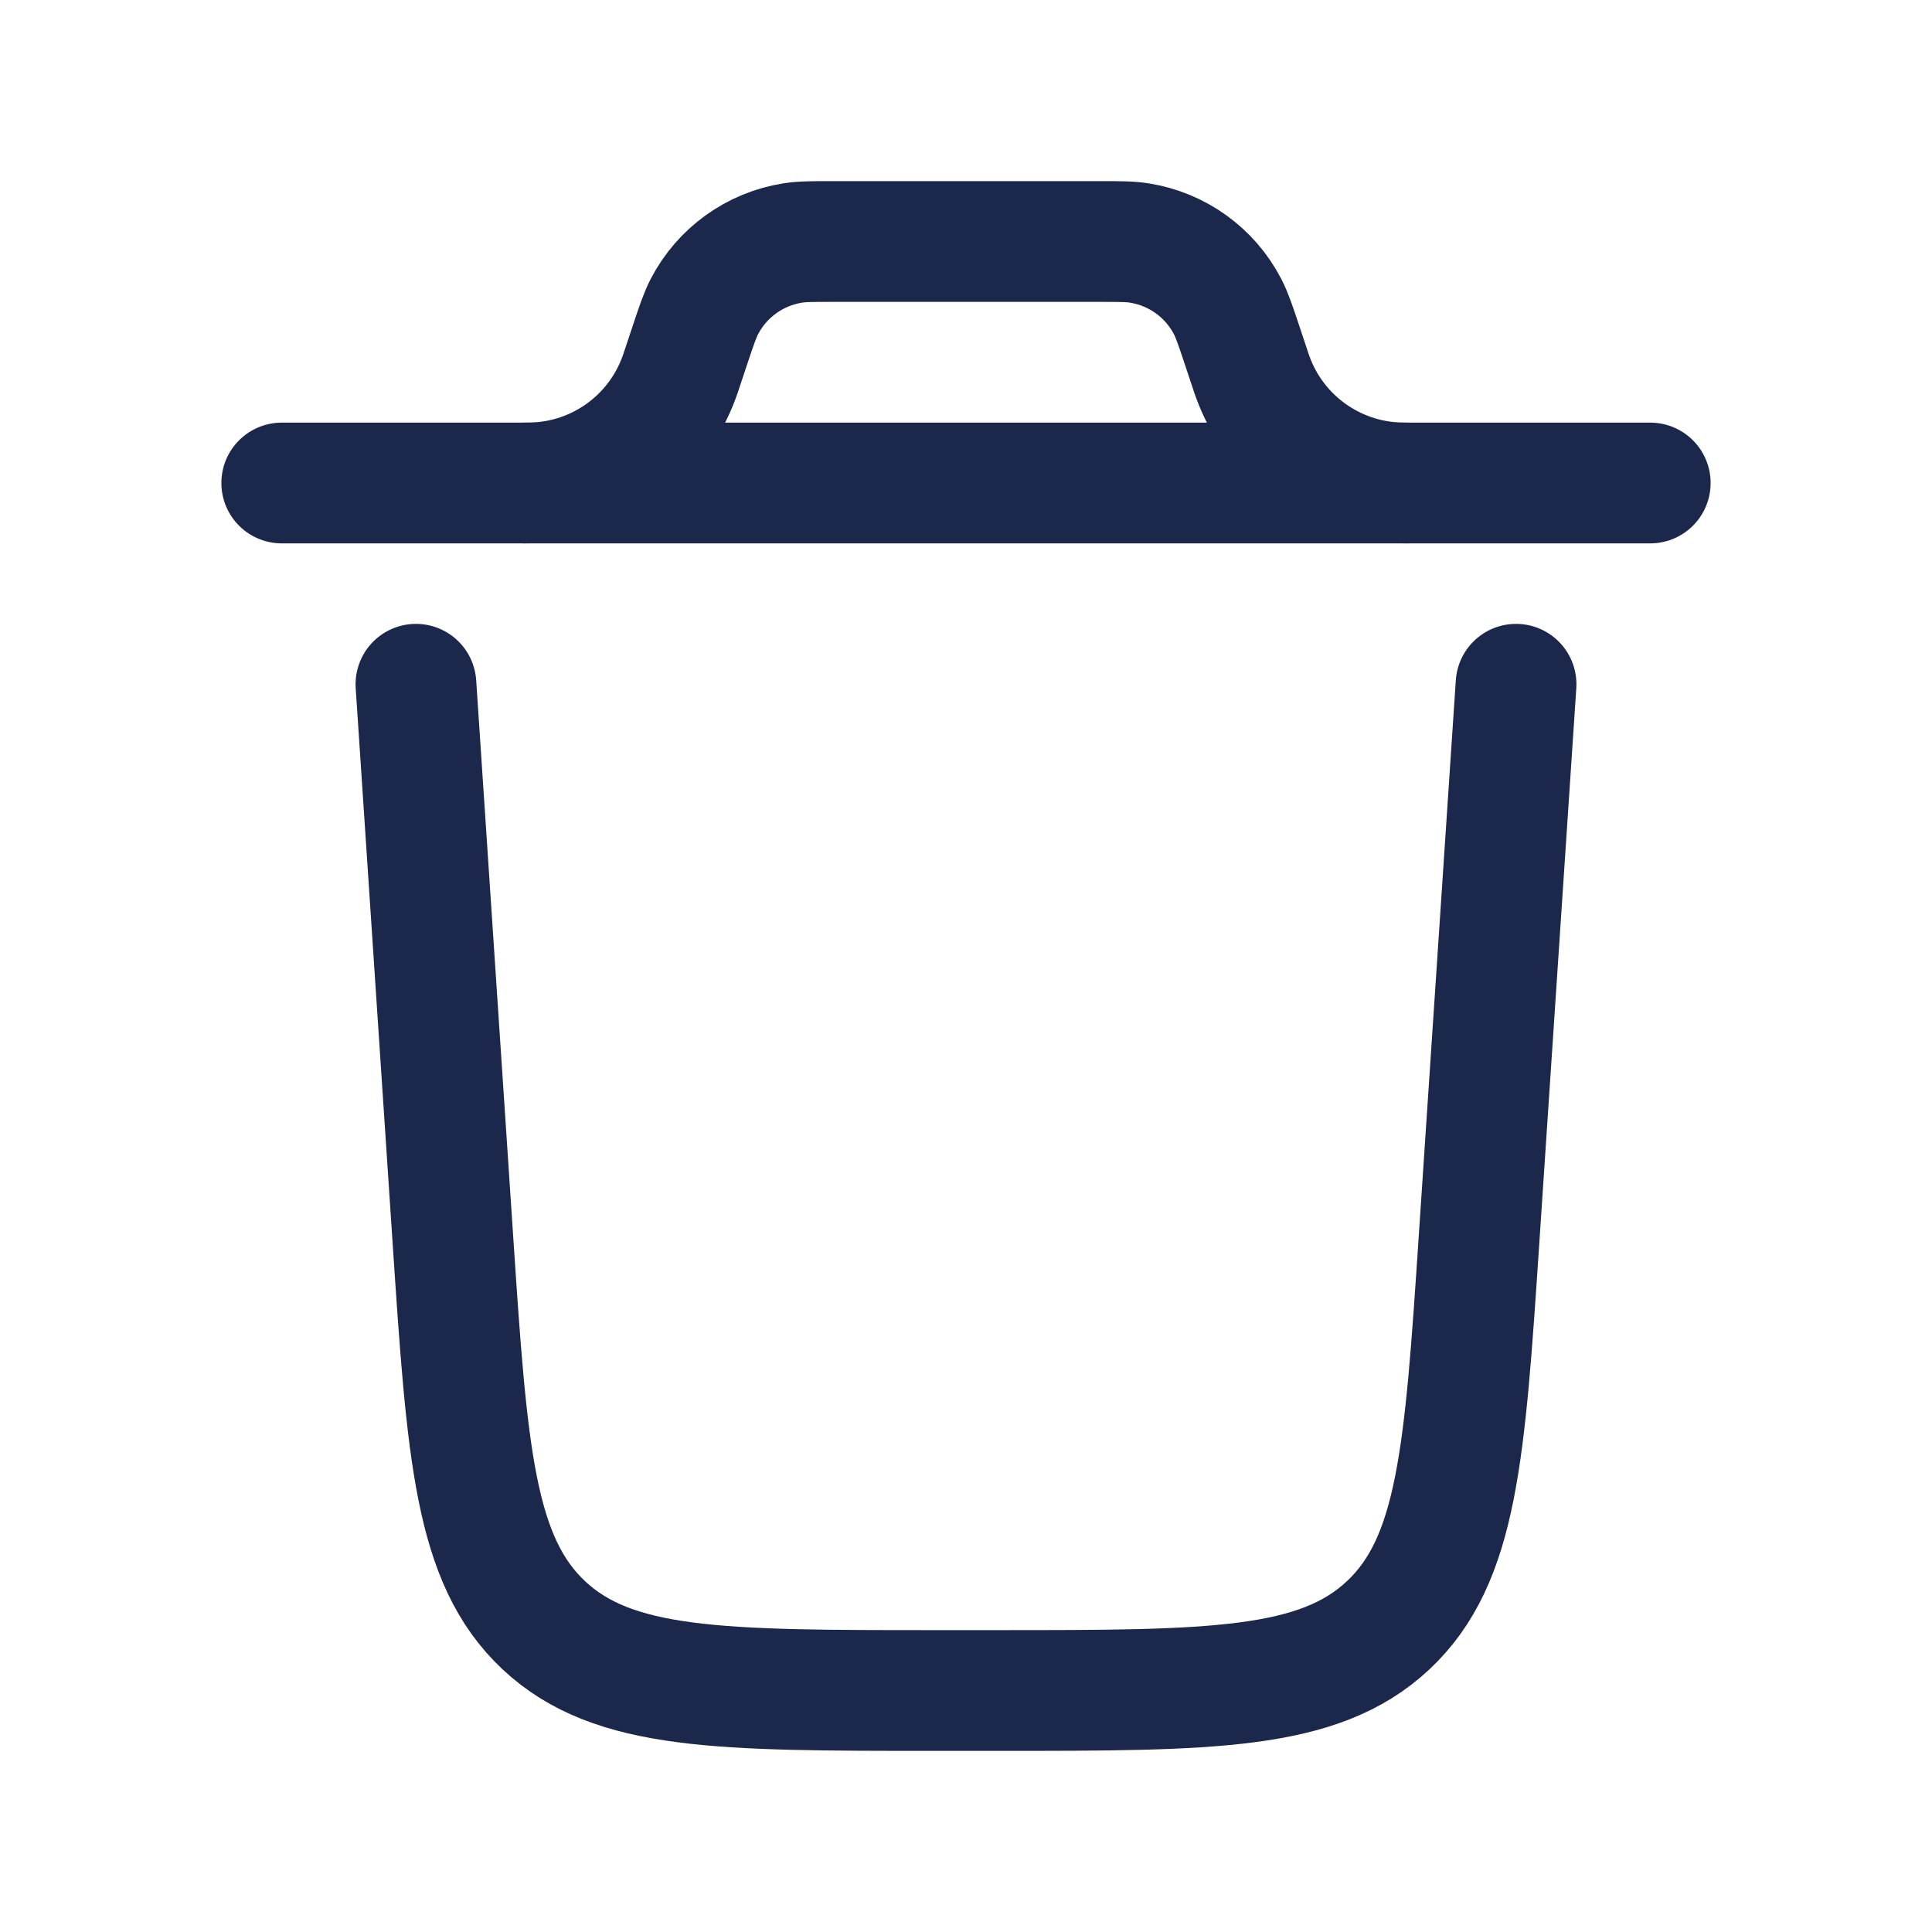
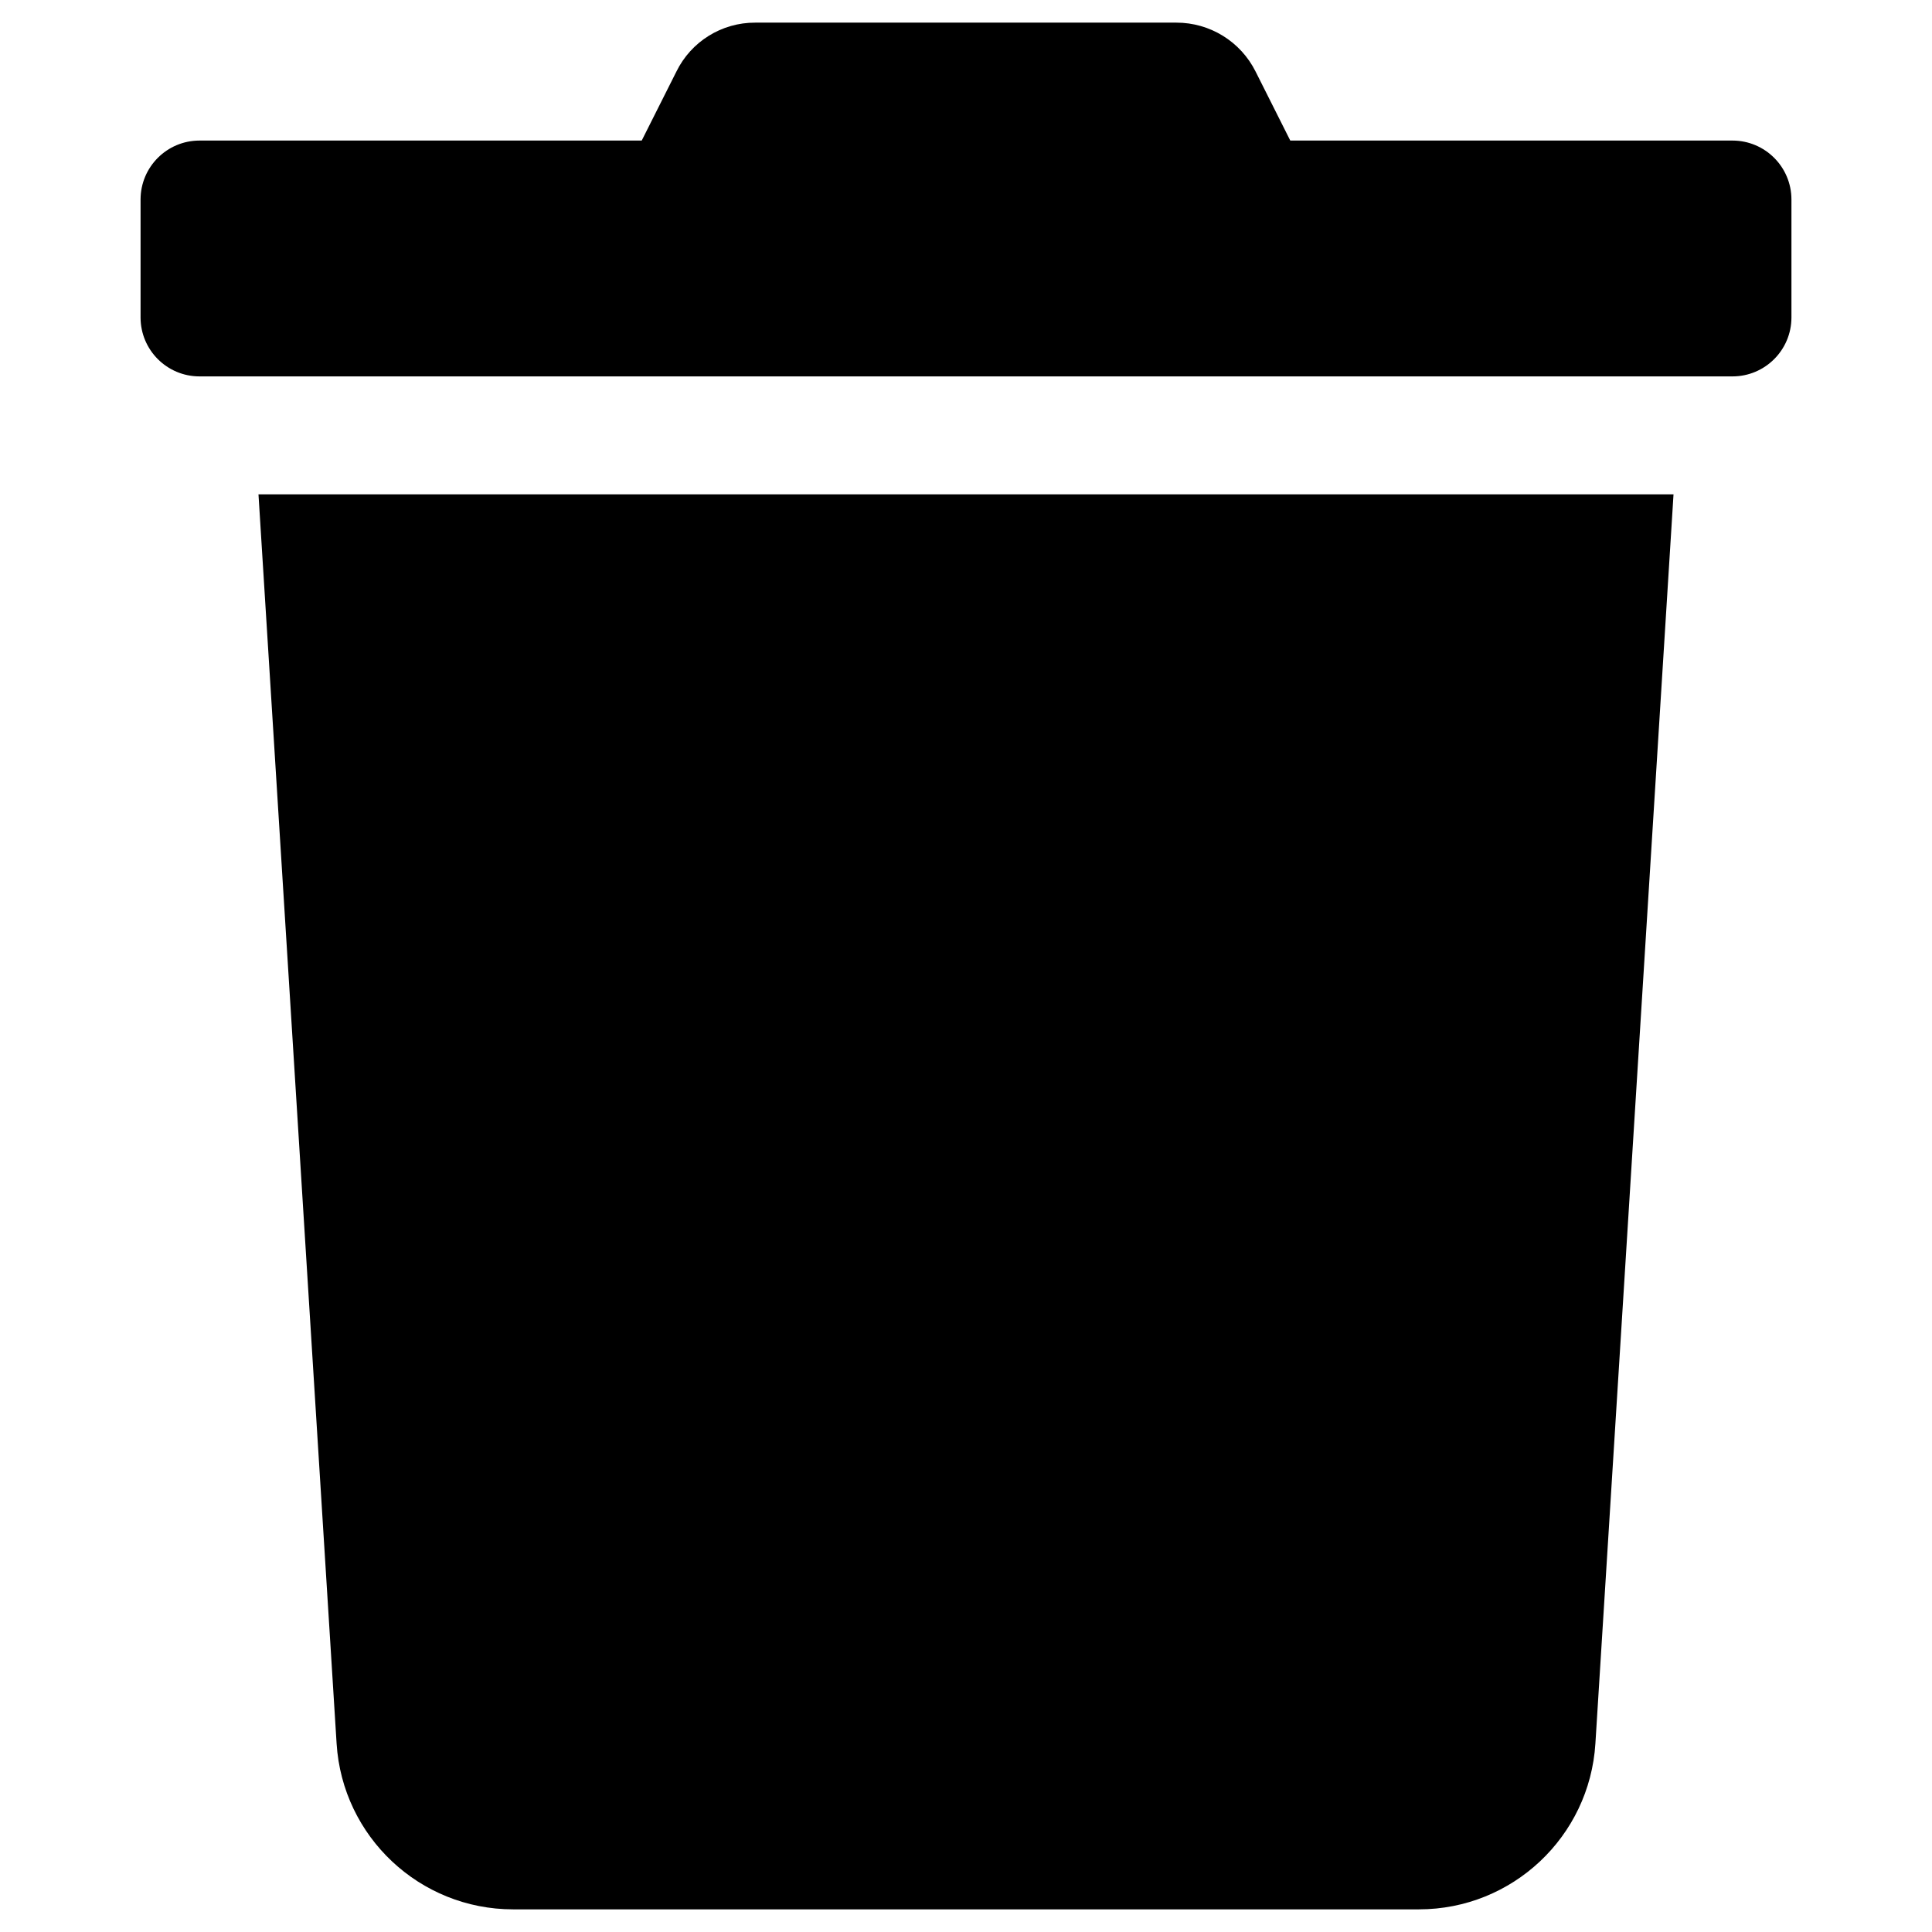
- <svg xmlns="http://www.w3.org/2000/svg" width="800px" height="800px" viewBox="0 0 24 24" fill="none">
-   <path d="M20.5 6H3.5" stroke="#1C274C" stroke-width="1.5" stroke-linecap="round" />
-   <path d="M18.833 8.5L18.373 15.399C18.196 18.054 18.108 19.381 17.243 20.191C16.378 21 15.047 21 12.386 21H11.613C8.952 21 7.622 21 6.757 20.191C5.892 19.381 5.803 18.054 5.626 15.399L5.167 8.5" stroke="#1C274C" stroke-width="1.5" stroke-linecap="round" />
-   <path d="M6.5 6C6.556 6 6.584 6 6.609 5.999C7.433 5.978 8.159 5.455 8.439 4.68C8.448 4.656 8.457 4.63 8.474 4.577L8.571 4.286C8.654 4.037 8.696 3.913 8.751 3.807C8.97 3.386 9.376 3.094 9.845 3.019C9.962 3 10.093 3 10.355 3H13.645C13.907 3 14.038 3 14.155 3.019C14.624 3.094 15.03 3.386 15.249 3.807C15.304 3.913 15.346 4.037 15.429 4.286L15.526 4.577C15.543 4.63 15.552 4.657 15.561 4.68C15.841 5.455 16.567 5.978 17.391 5.999C17.416 6 17.444 6 17.5 6" stroke="#1C274C" stroke-width="1.5" />
+ <svg xmlns="http://www.w3.org/2000/svg" id="Layer_1" enable-background="new 0 0 512 512" height="512" viewBox="0 0 512 512" width="512">
+   <g id="_x39_4.Trash">
+     <path d="m459.125 37.25h-117.188l-9.18-18.262c-3.966-7.963-12.1-12.995-20.996-12.988h-111.62c-8.88-.034-16.998 5.011-20.898 12.988l-9.18 18.262h-117.188c-8.629 0-15.625 6.996-15.625 15.625v31.25c0 8.629 6.996 15.625 15.625 15.625h406.25c8.629 0 15.625-6.996 15.625-15.625v-31.25c0-8.629-6.996-15.625-15.625-15.625z" />
+     <path d="m89.203 462.055c1.547 24.7 22.029 43.942 46.777 43.945h240.04c24.748-.003 45.231-19.245 46.777-43.945l20.703-331.055h-375z" />
+   </g>
</svg>
